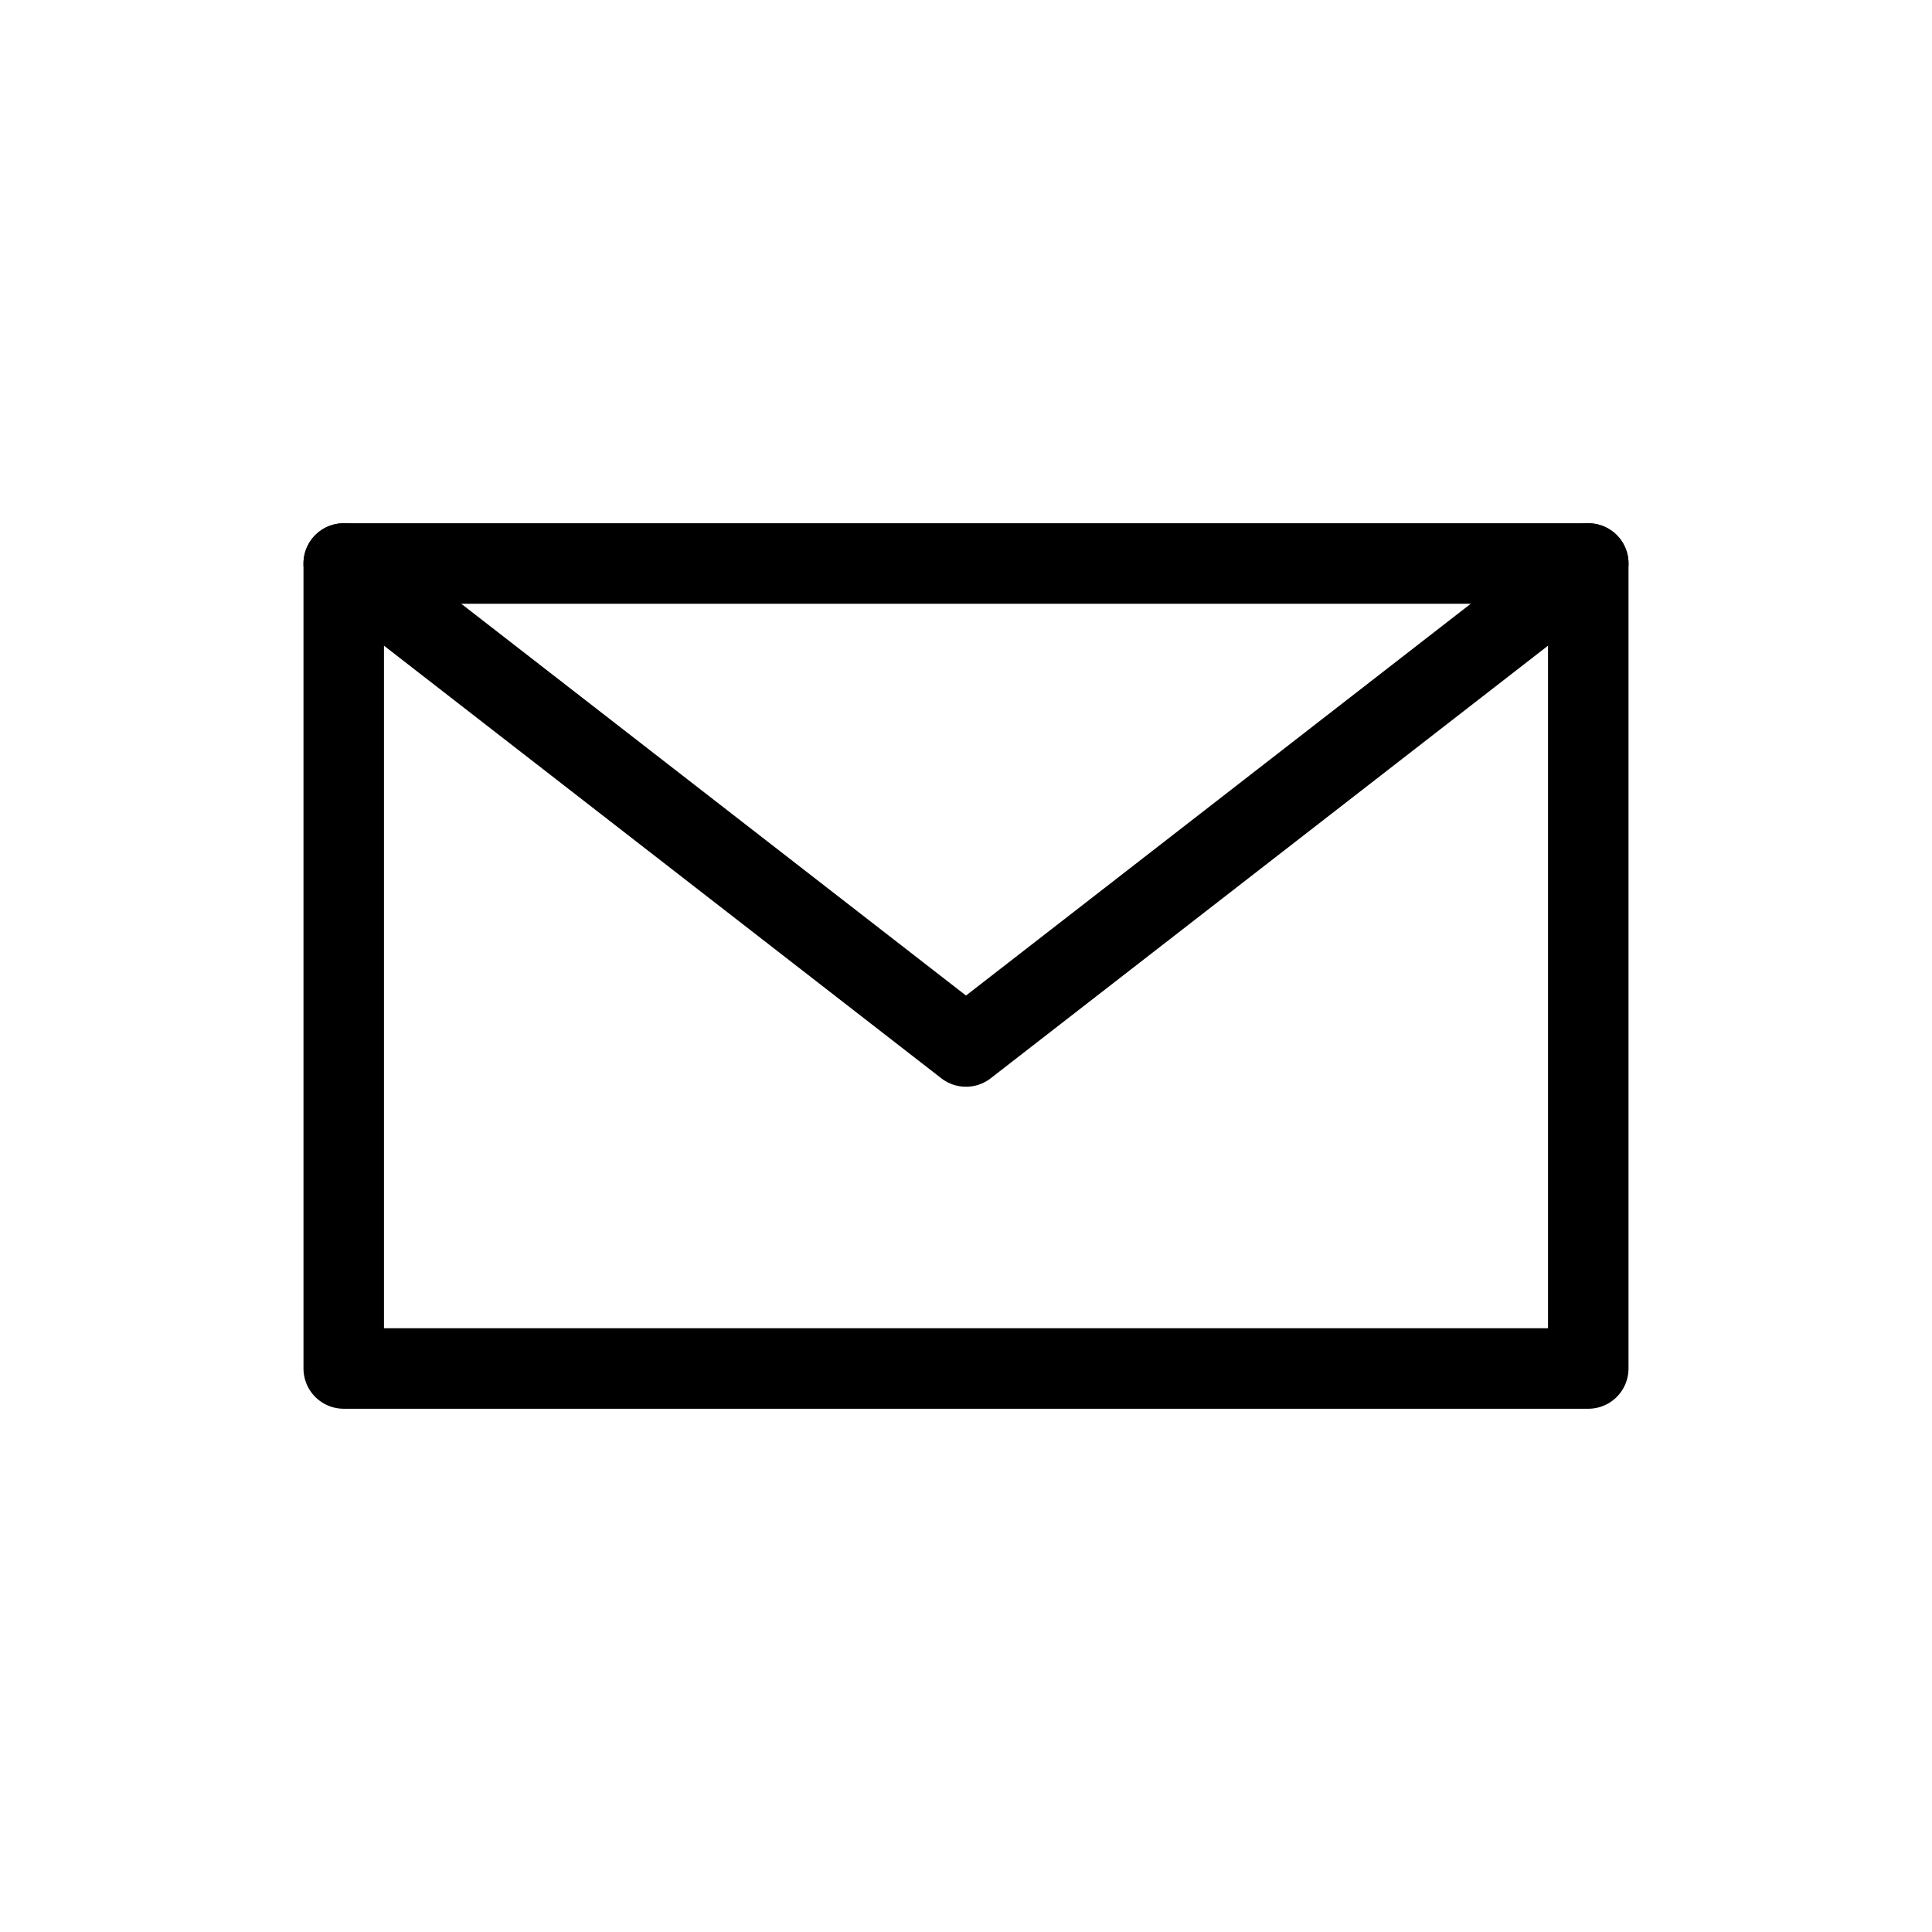
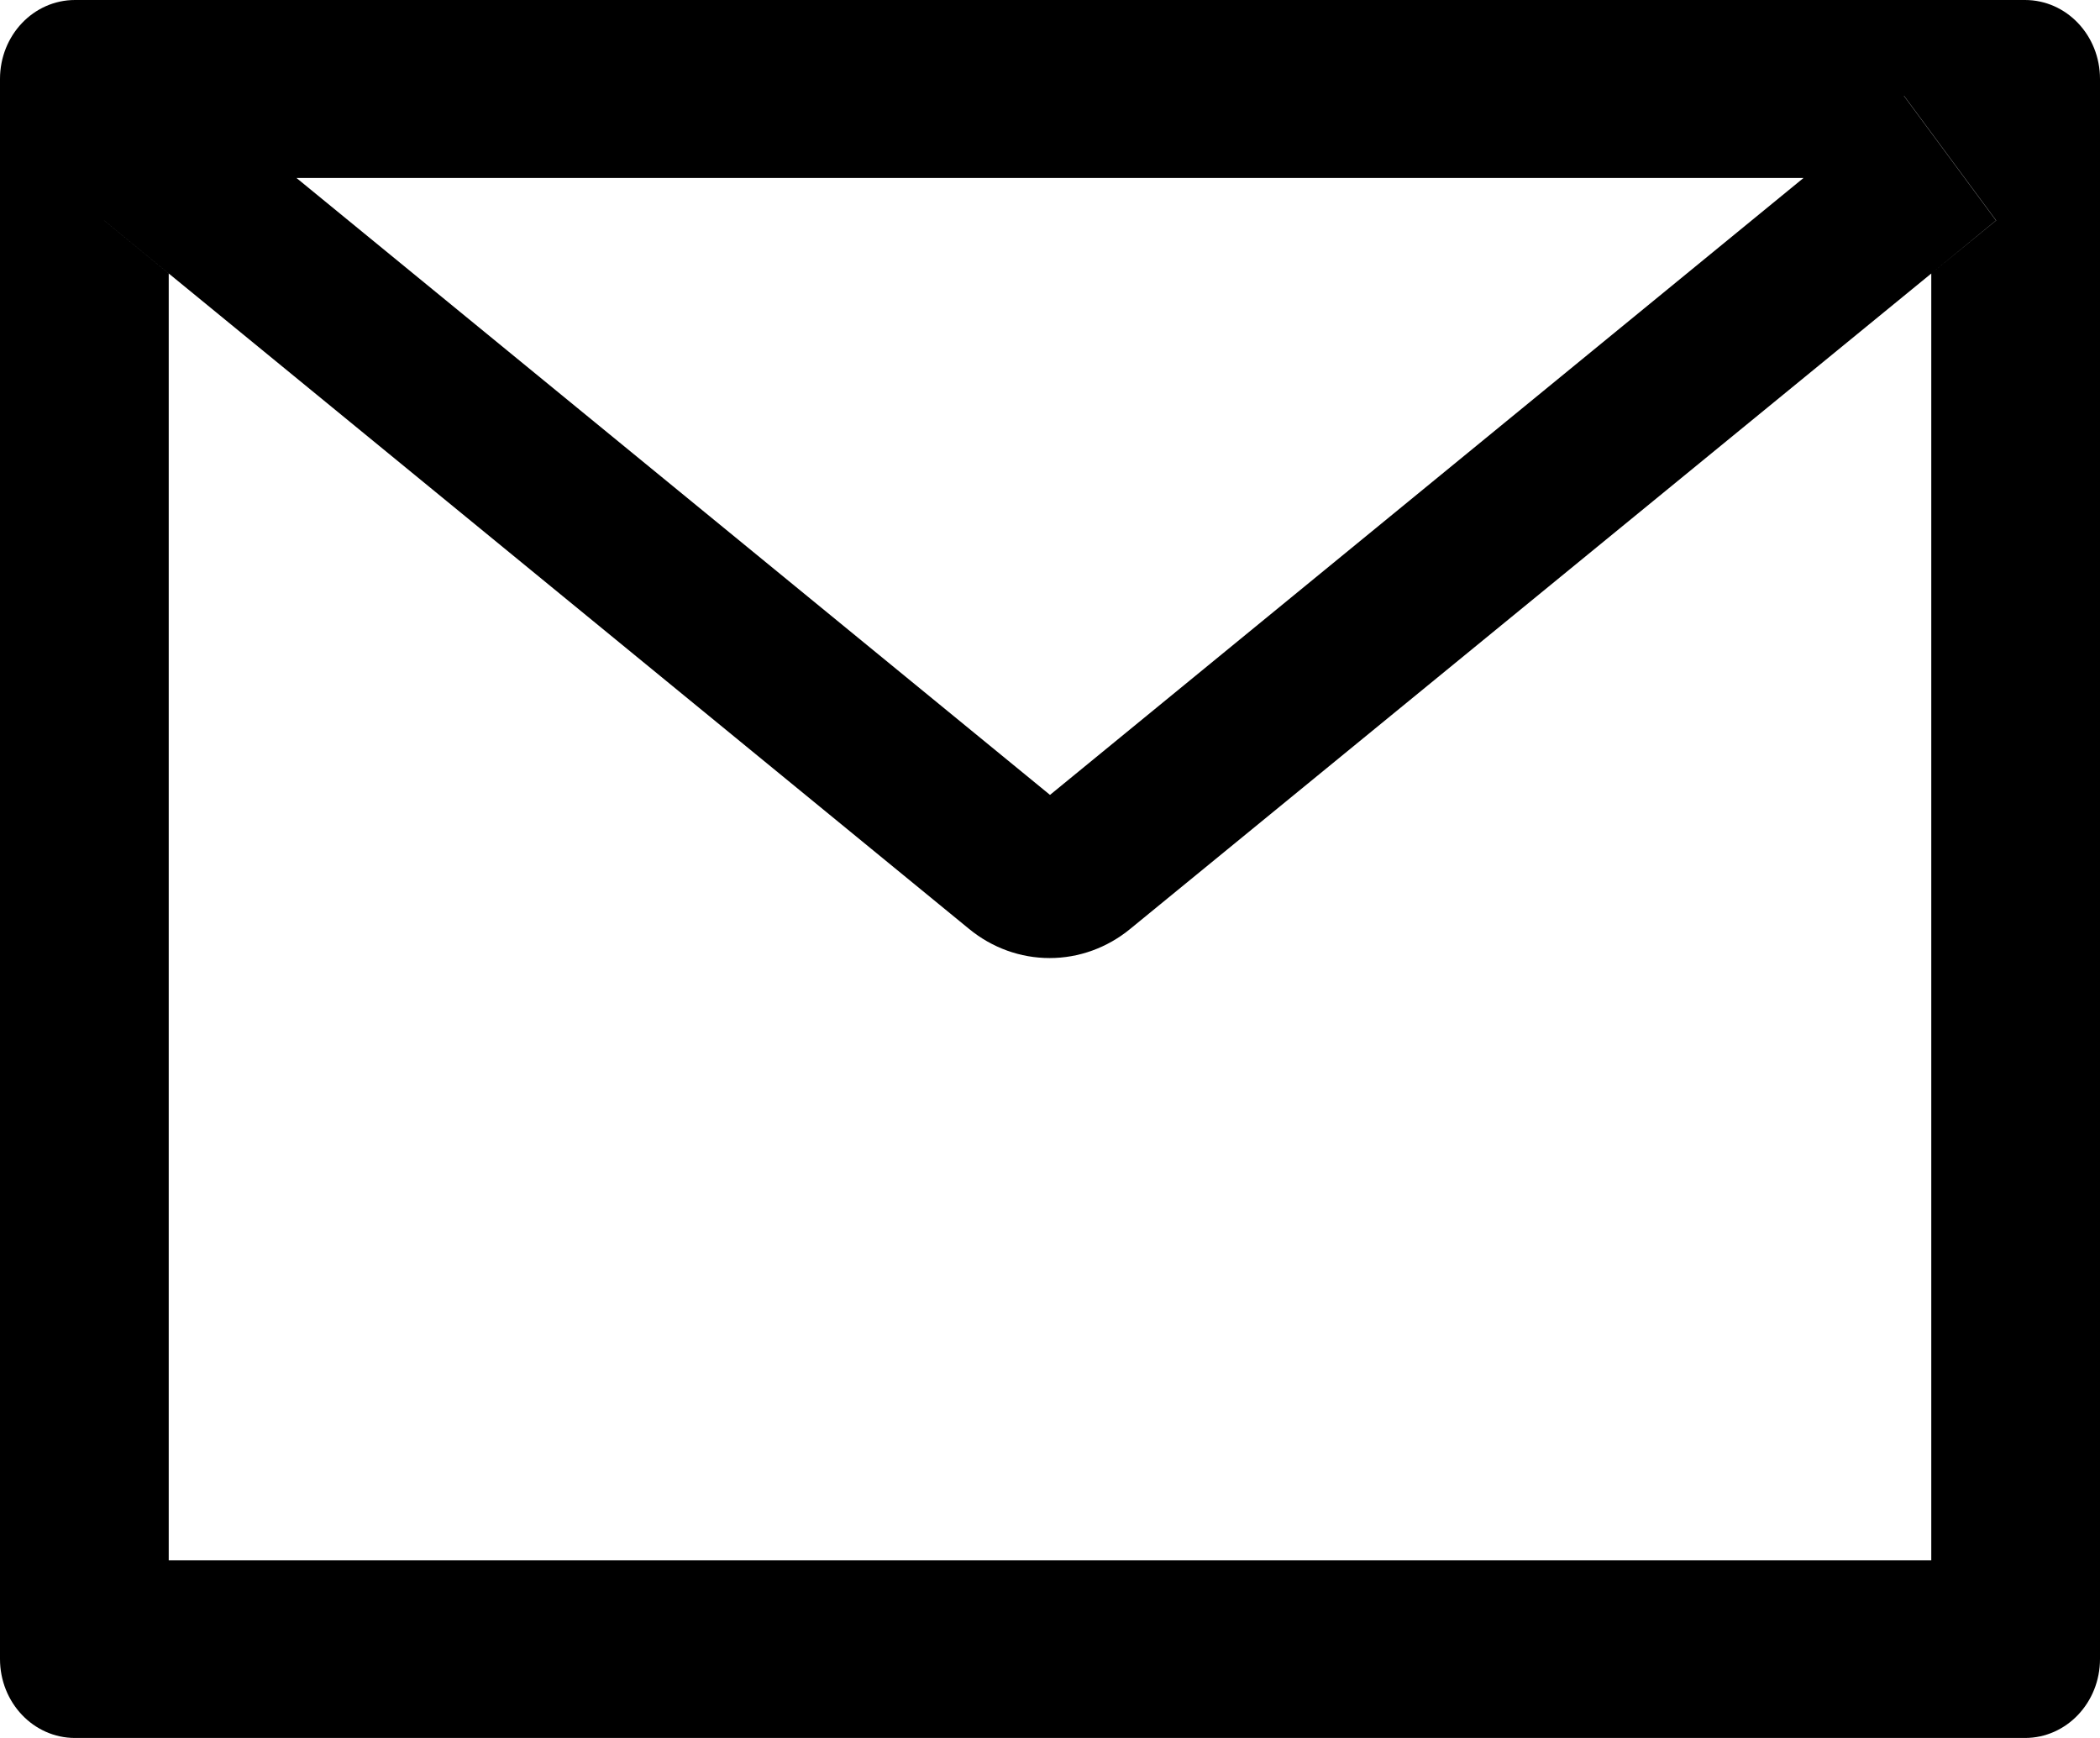
- <svg xmlns="http://www.w3.org/2000/svg" viewBox="0 0 24 24">
-   <defs>
-     <style>.cls-1,.cls-2{fill:none;}.cls-2{stroke:#000;stroke-linecap:round;stroke-linejoin:round;}</style>
-   </defs>
-   <g data-name="Layer 2" id="Layer_2">
-     <g id="Workspace">
-       <rect class="cls-1" height="24" width="24" />
-       <rect class="cls-2" height="10" width="15.46" x="4.27" y="7" />
-       <polyline class="cls-2" points="4.27 7 12 13 19.73 7" />
-     </g>
-   </g>
+ <svg xmlns="http://www.w3.org/2000/svg" width="29" height="24" viewBox="0 0 29 24" fill="none">
+   <path d="M27.964 0H1.036C0.463 0 0 0.487 0 1.091V22.909C0 23.512 0.463 24 1.036 24H27.964C28.537 24 29 23.512 29 22.909V1.091C29 0.487 28.537 0 27.964 0ZM26.67 3.777V21.546H2.33V3.777L1.437 3.044L2.709 1.323L4.094 2.458H24.909L26.294 1.323L27.566 3.044L26.67 3.777ZM24.909 2.455L14.5 10.977L4.091 2.455L2.706 1.319L1.434 3.041L2.327 3.774L13.383 12.828C13.701 13.089 14.092 13.23 14.495 13.23C14.898 13.23 15.289 13.089 15.607 12.828L26.67 3.777L27.563 3.044L26.291 1.323L24.909 2.455Z" fill="black" />
</svg>
